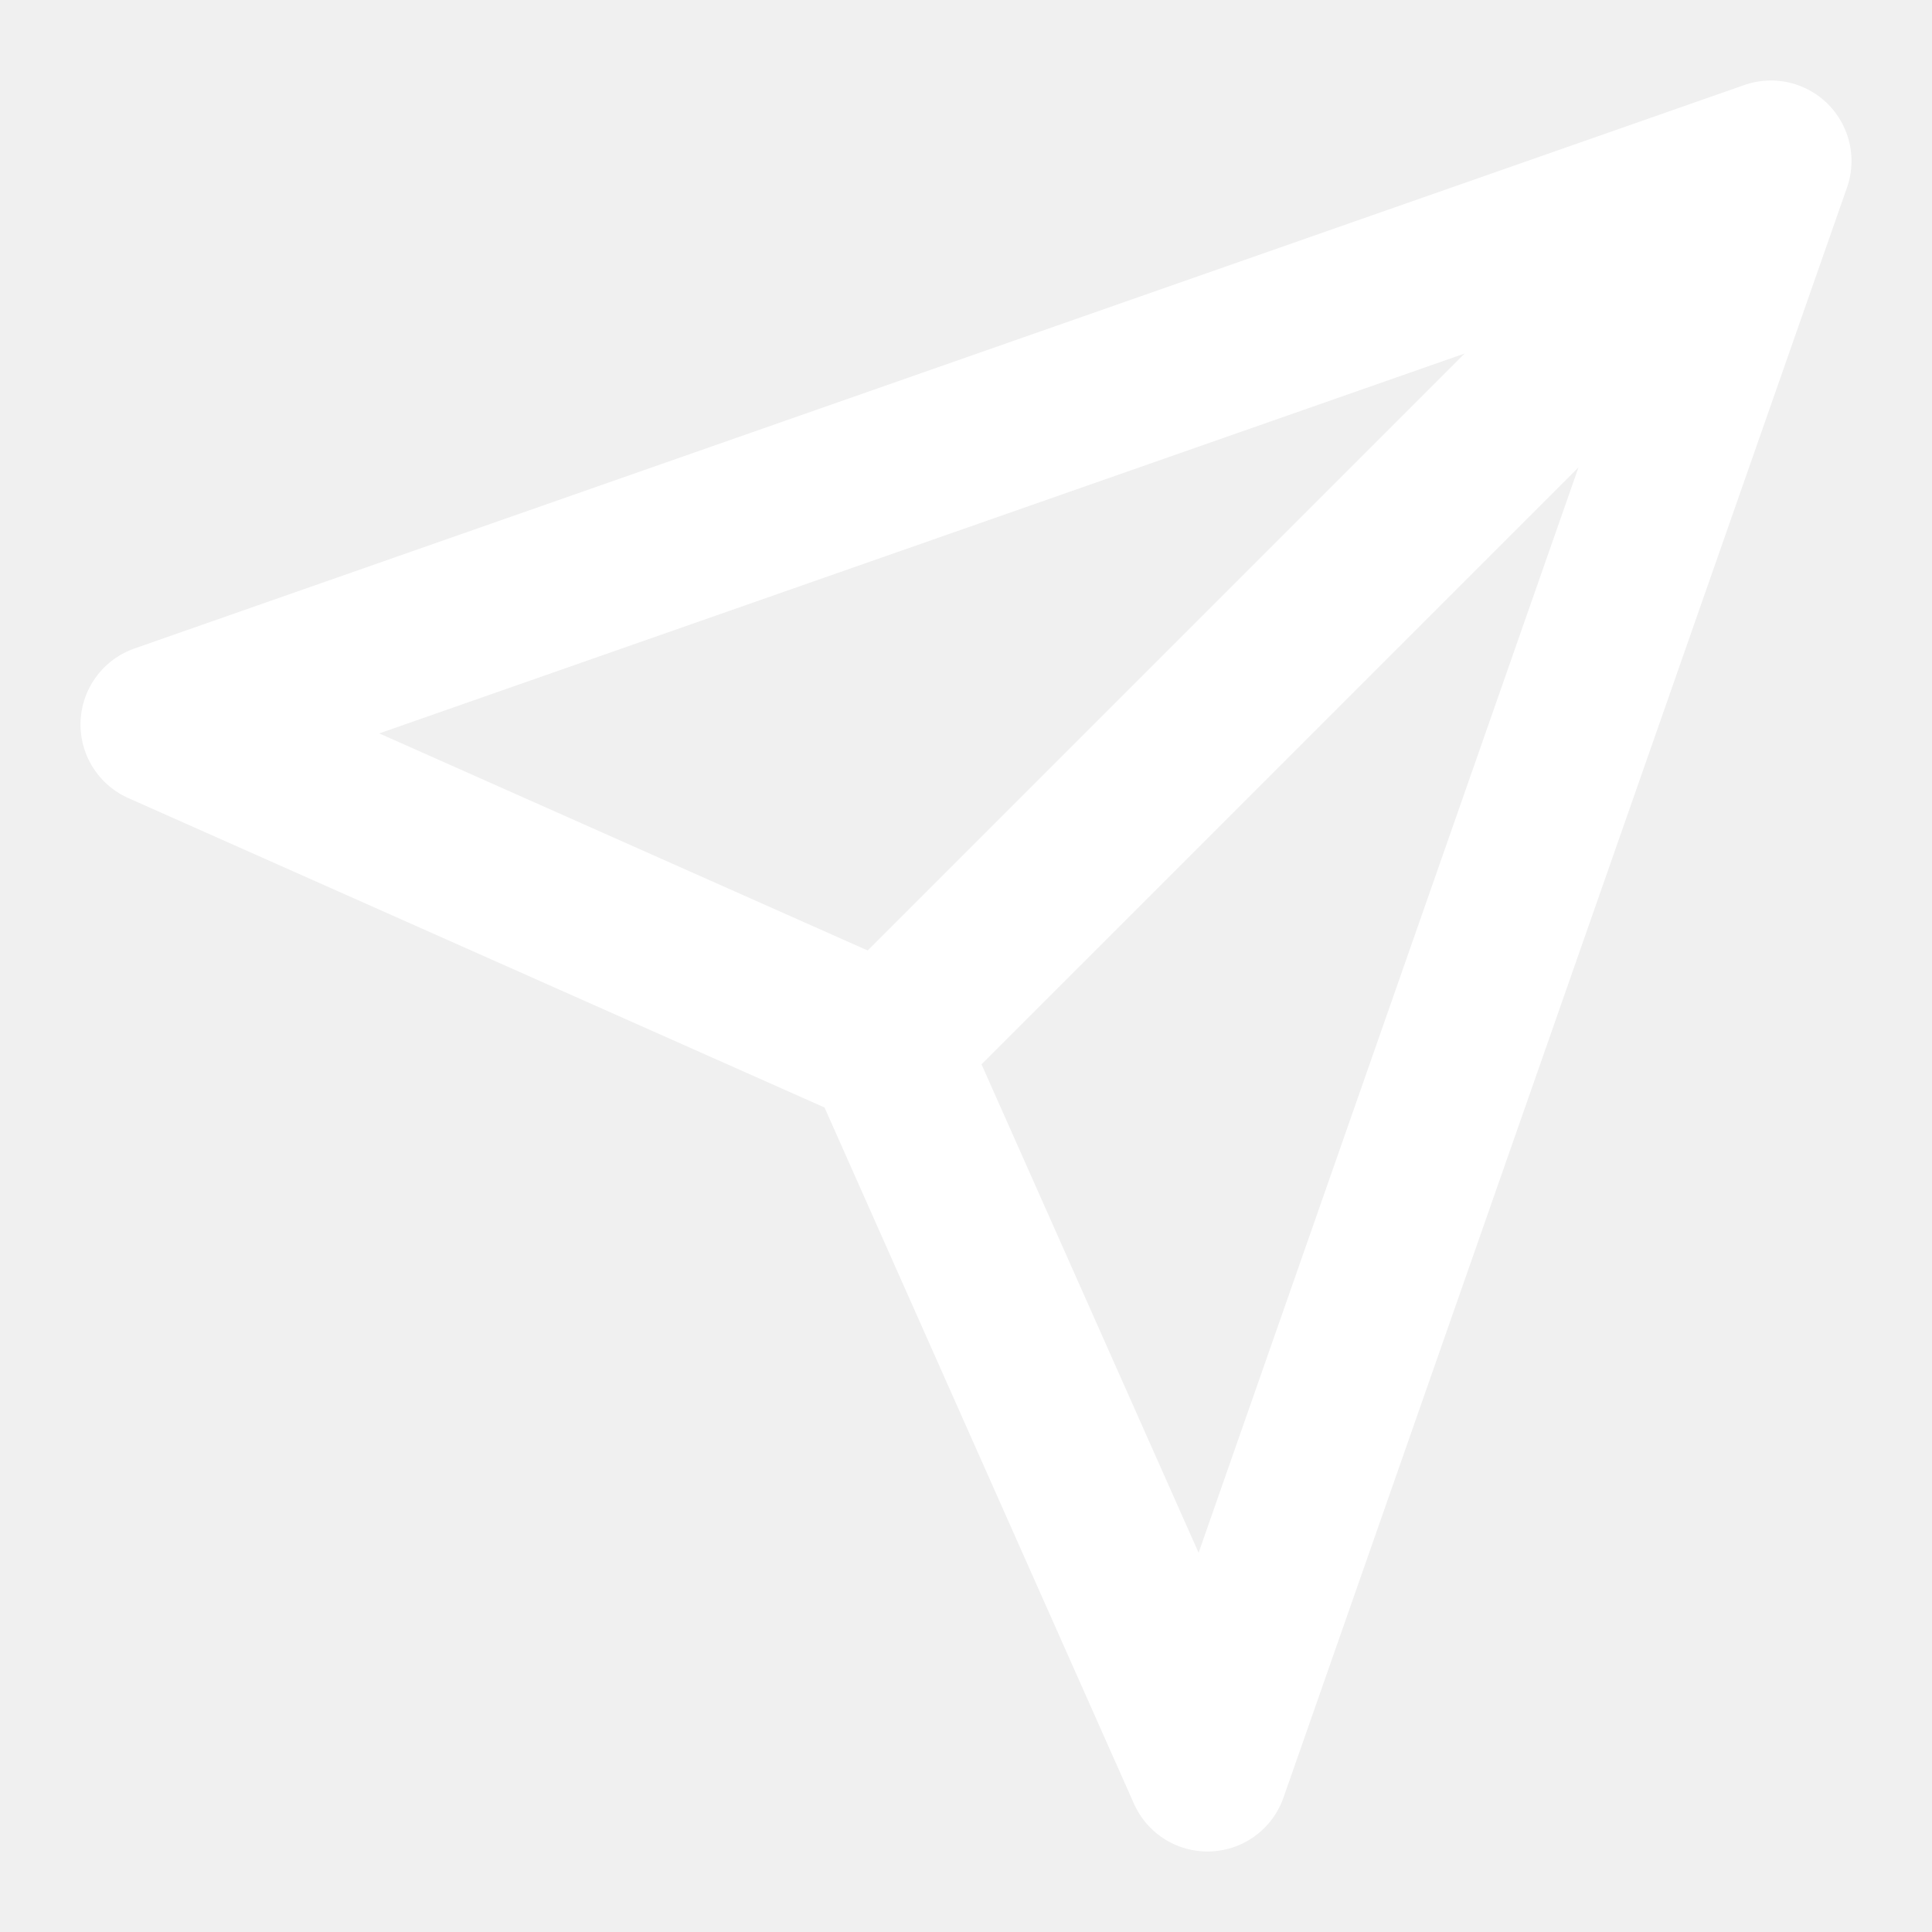
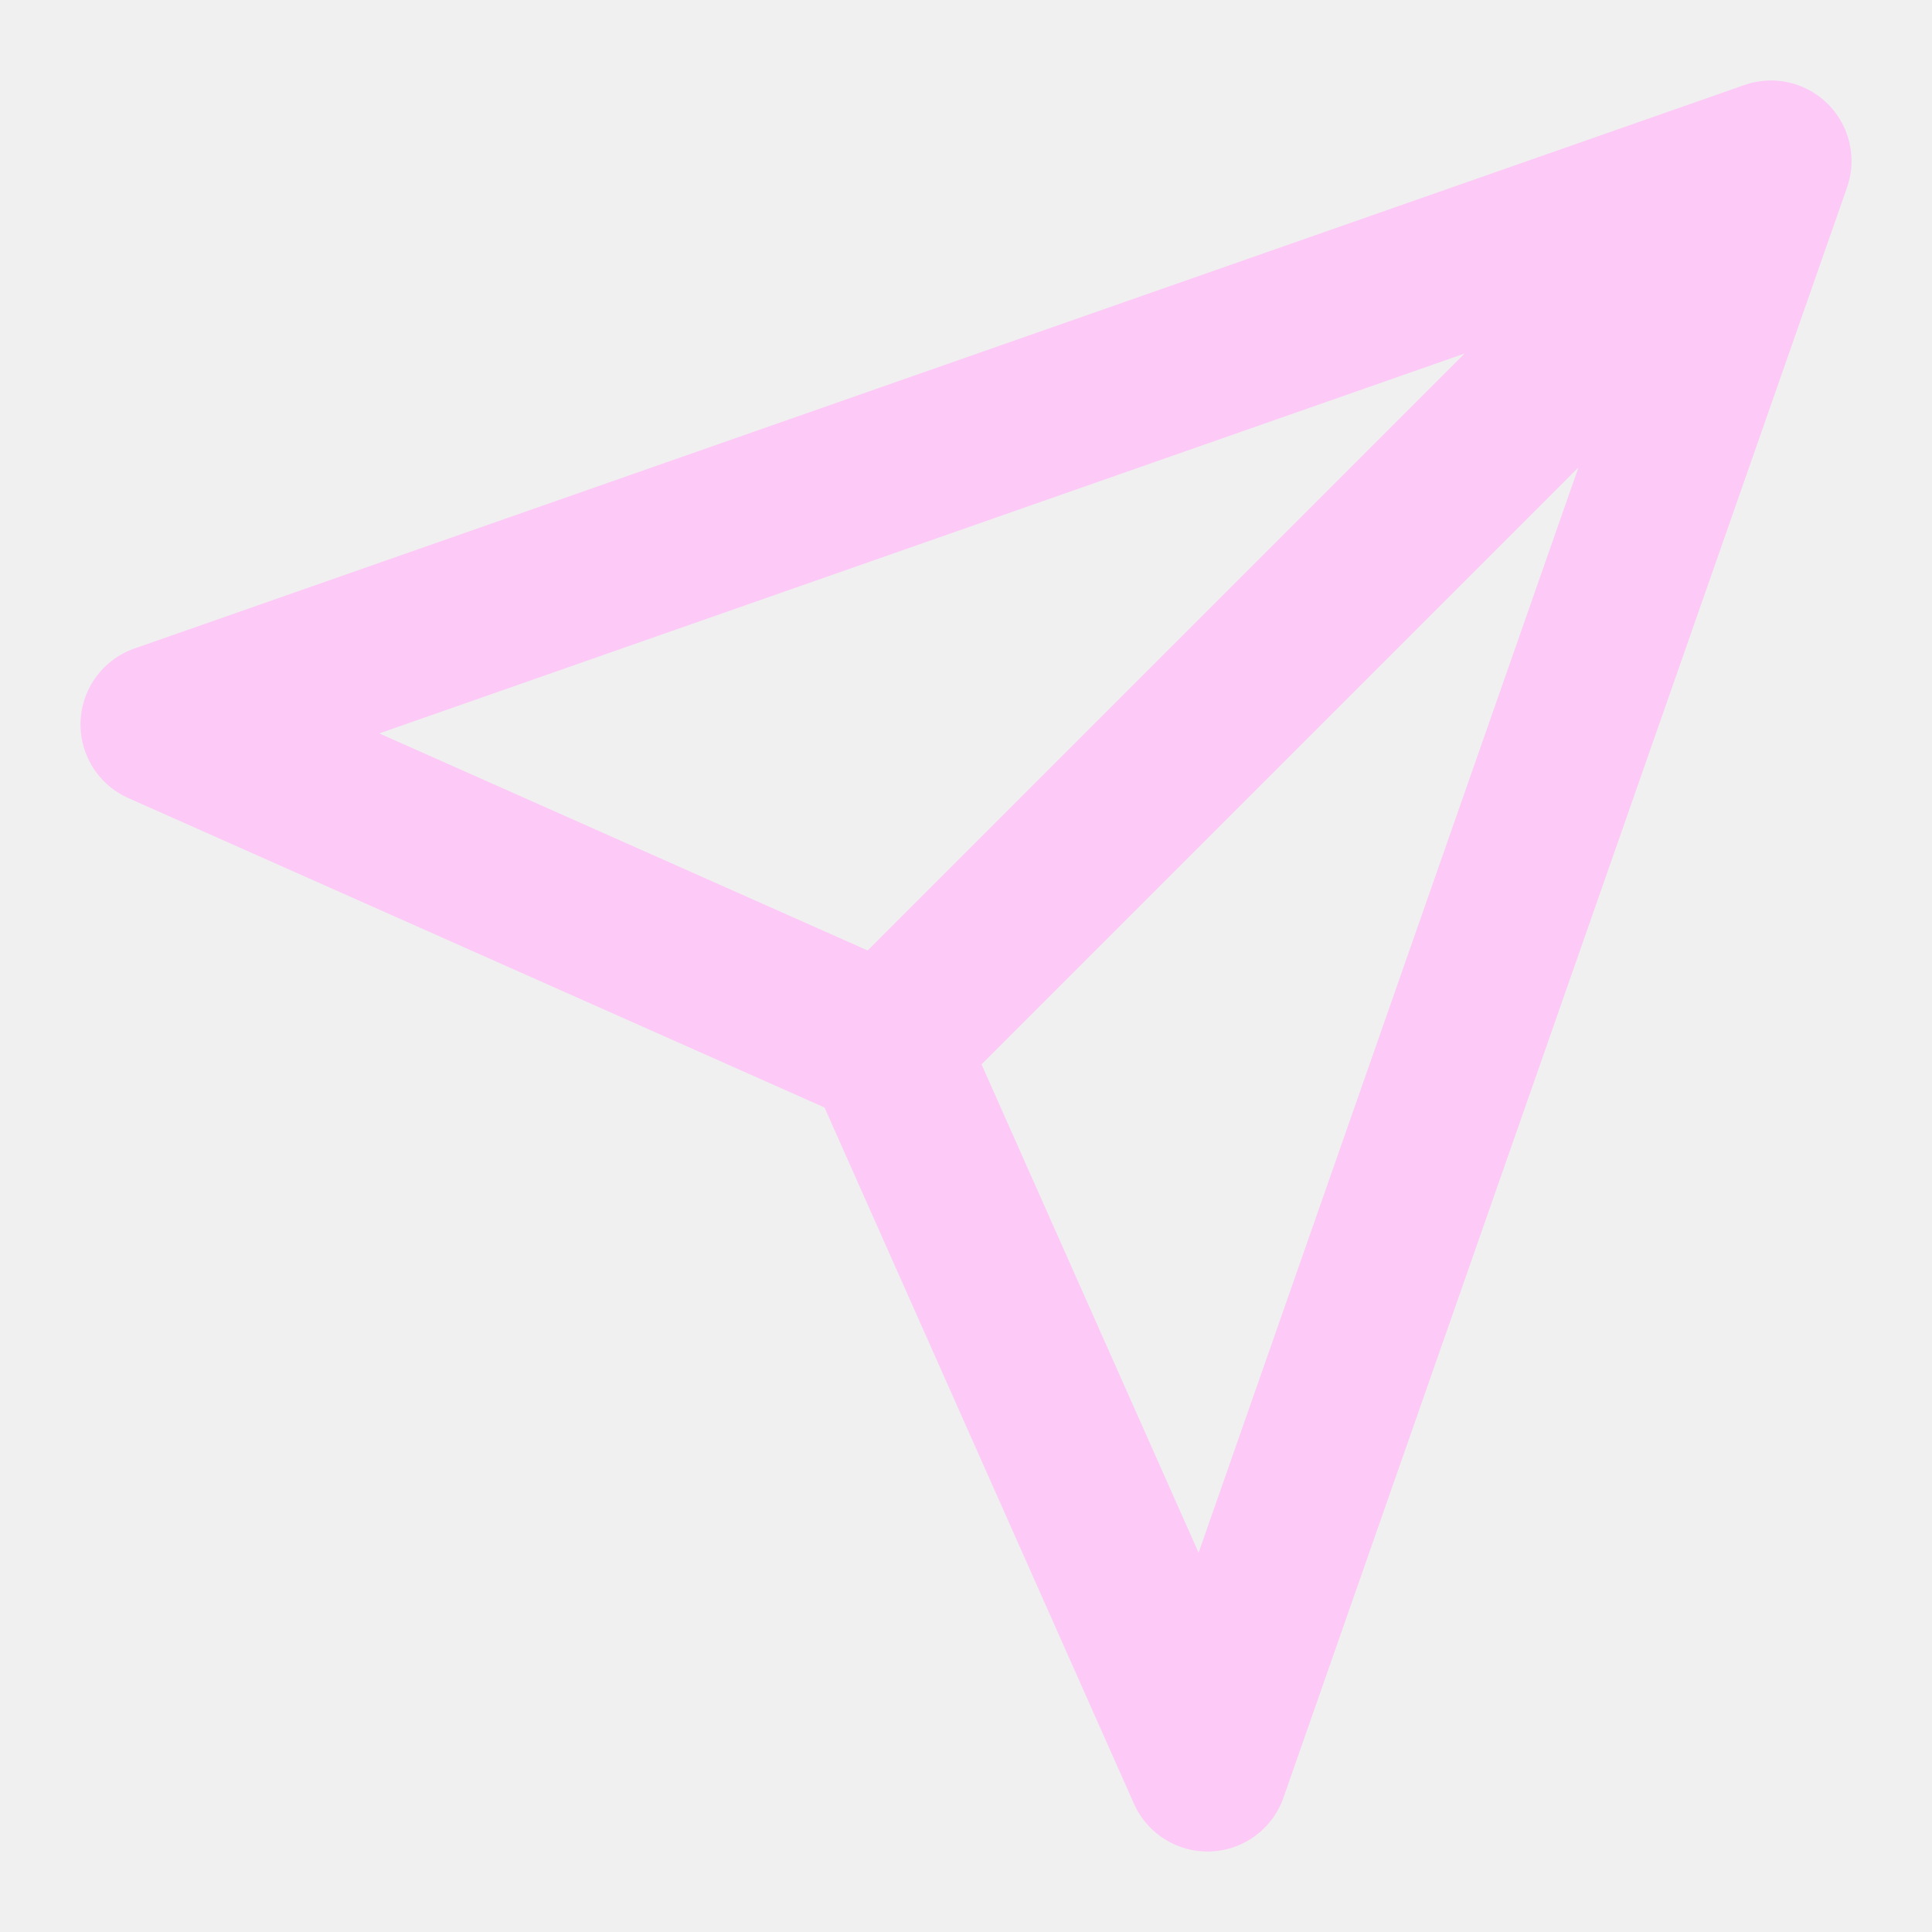
<svg xmlns="http://www.w3.org/2000/svg" width="48" height="48" viewBox="0 0 48 48" fill="none">
-   <path d="M44 4L22 26M44 4L30 44L22 26M44 4L4 18L22 26" stroke="white" stroke-width="4" stroke-linecap="round" stroke-linejoin="round" />
+   <path d="M44 4L22 26M44 4L30 44L22 26M44 4L4 18L22 26" stroke="#FDC9F7" stroke-width="4" stroke-linecap="round" stroke-linejoin="round" />
</svg>
